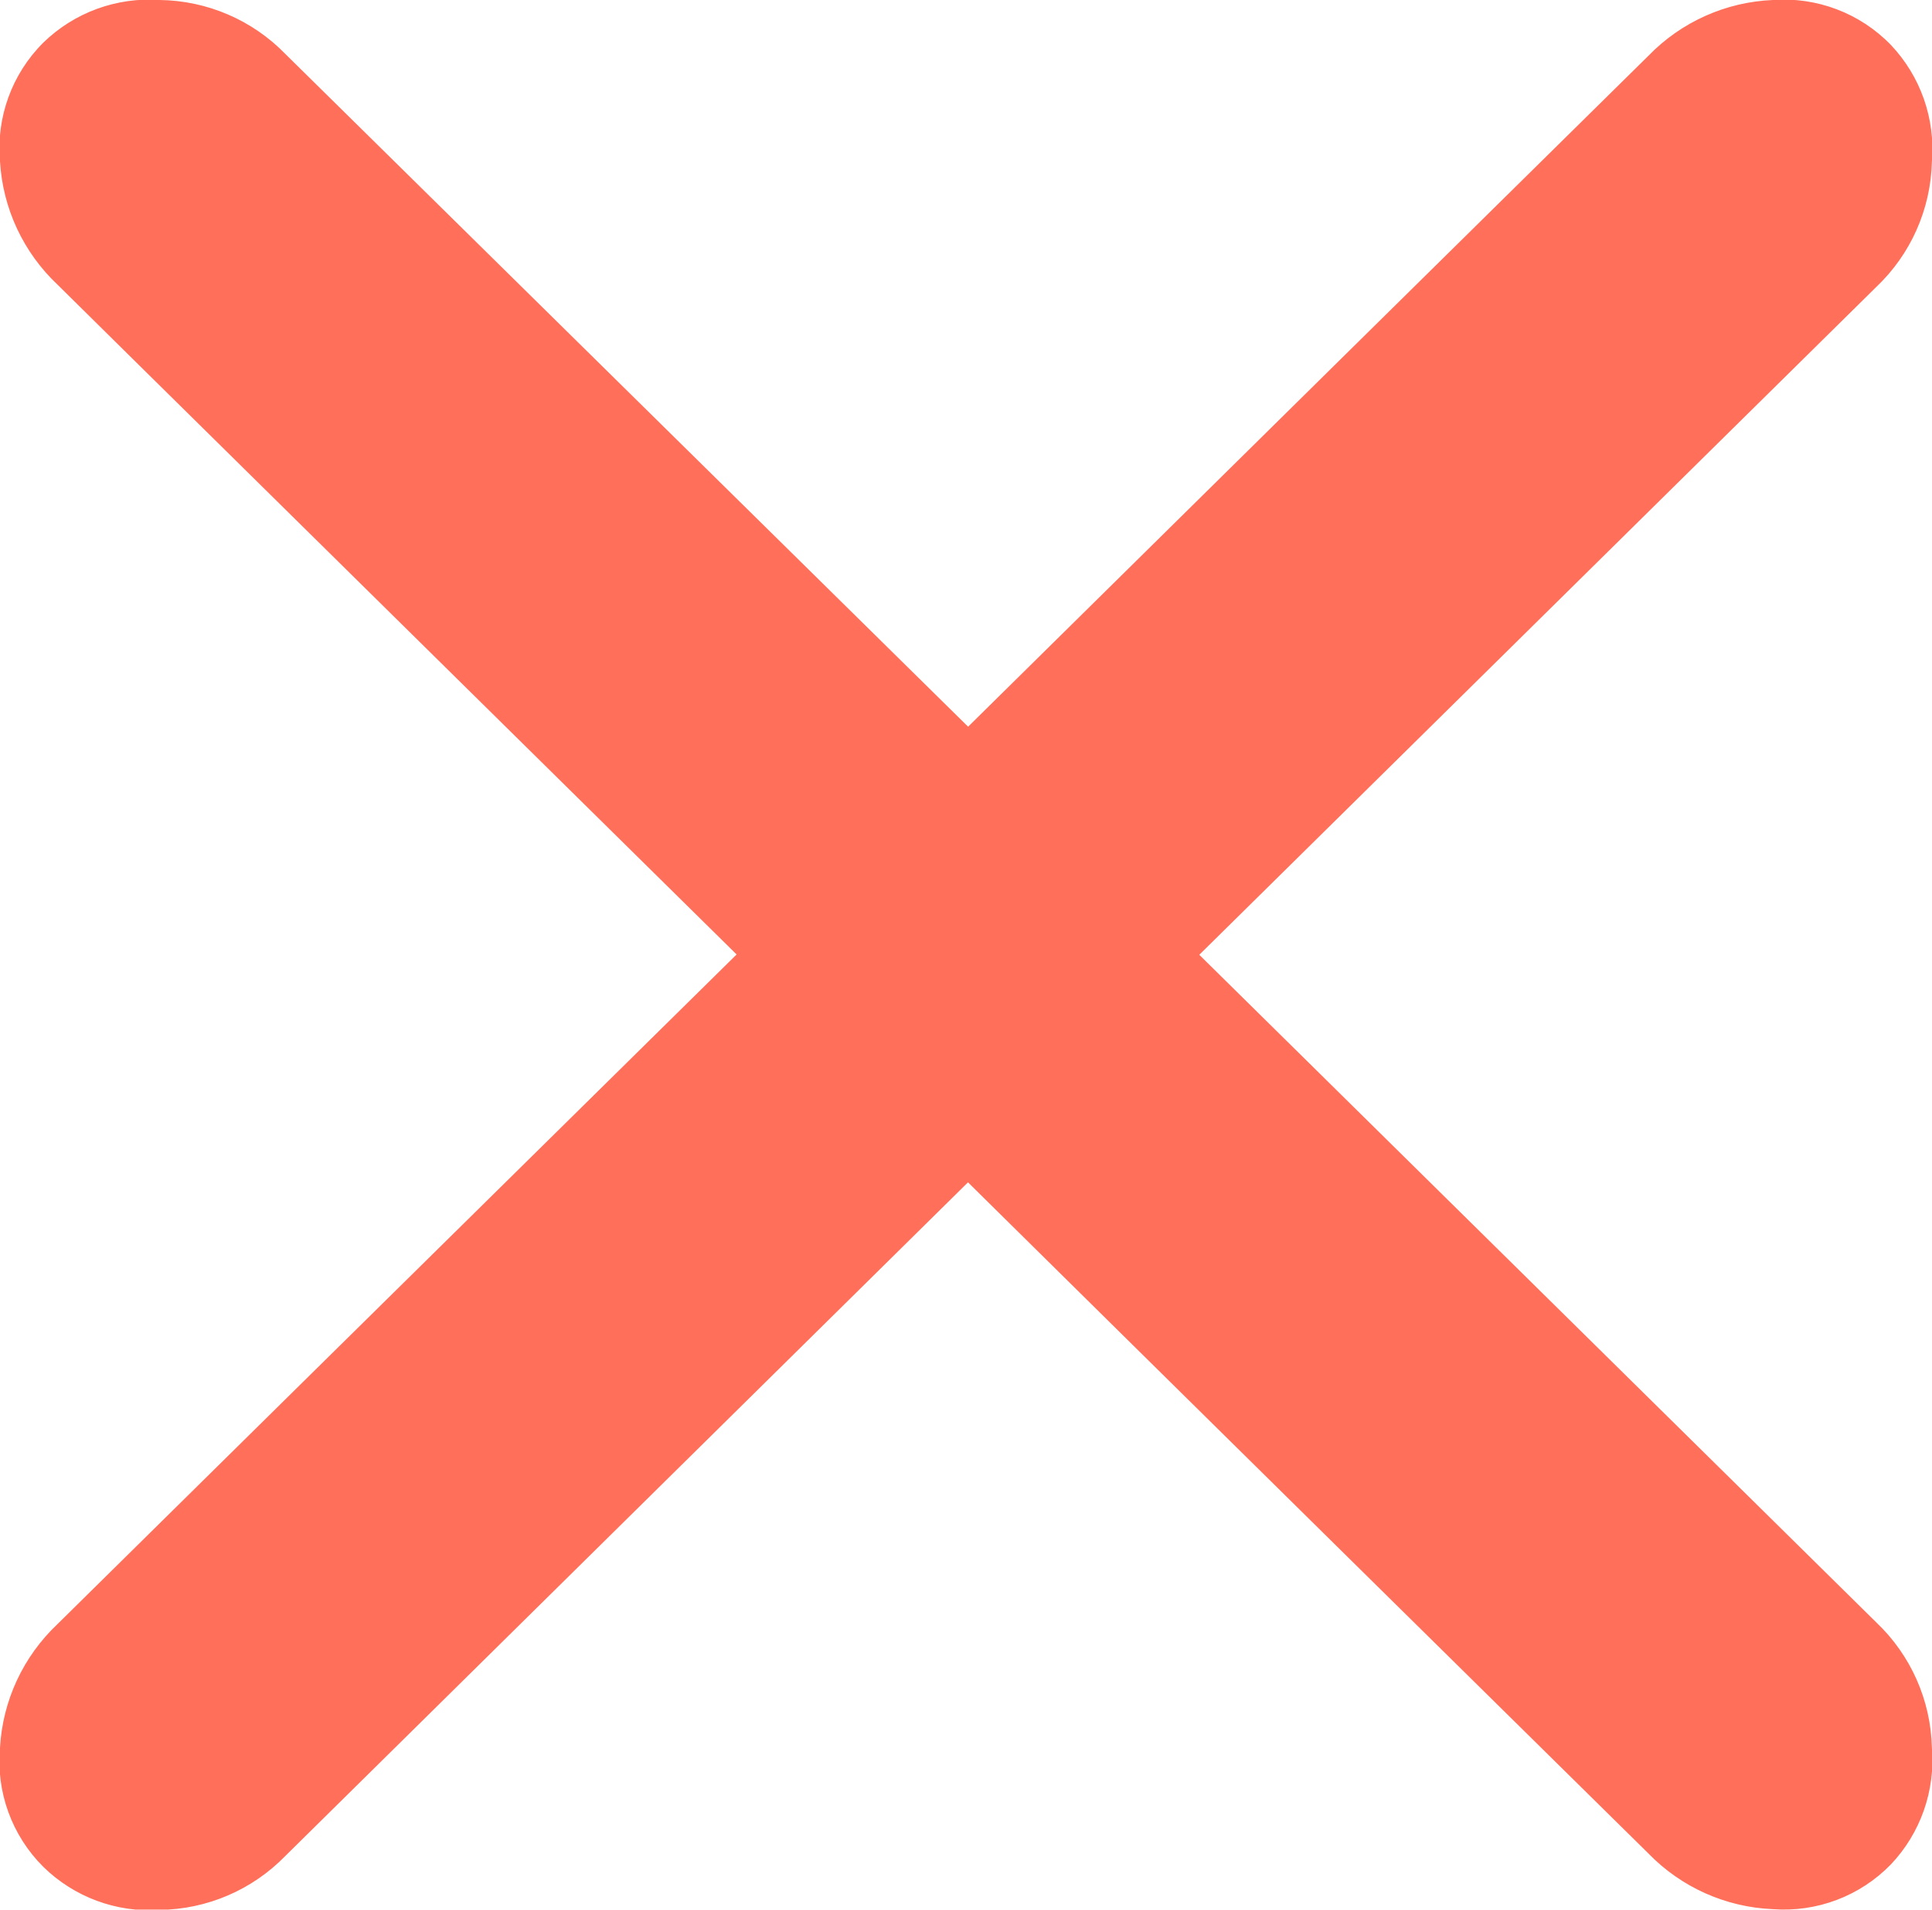
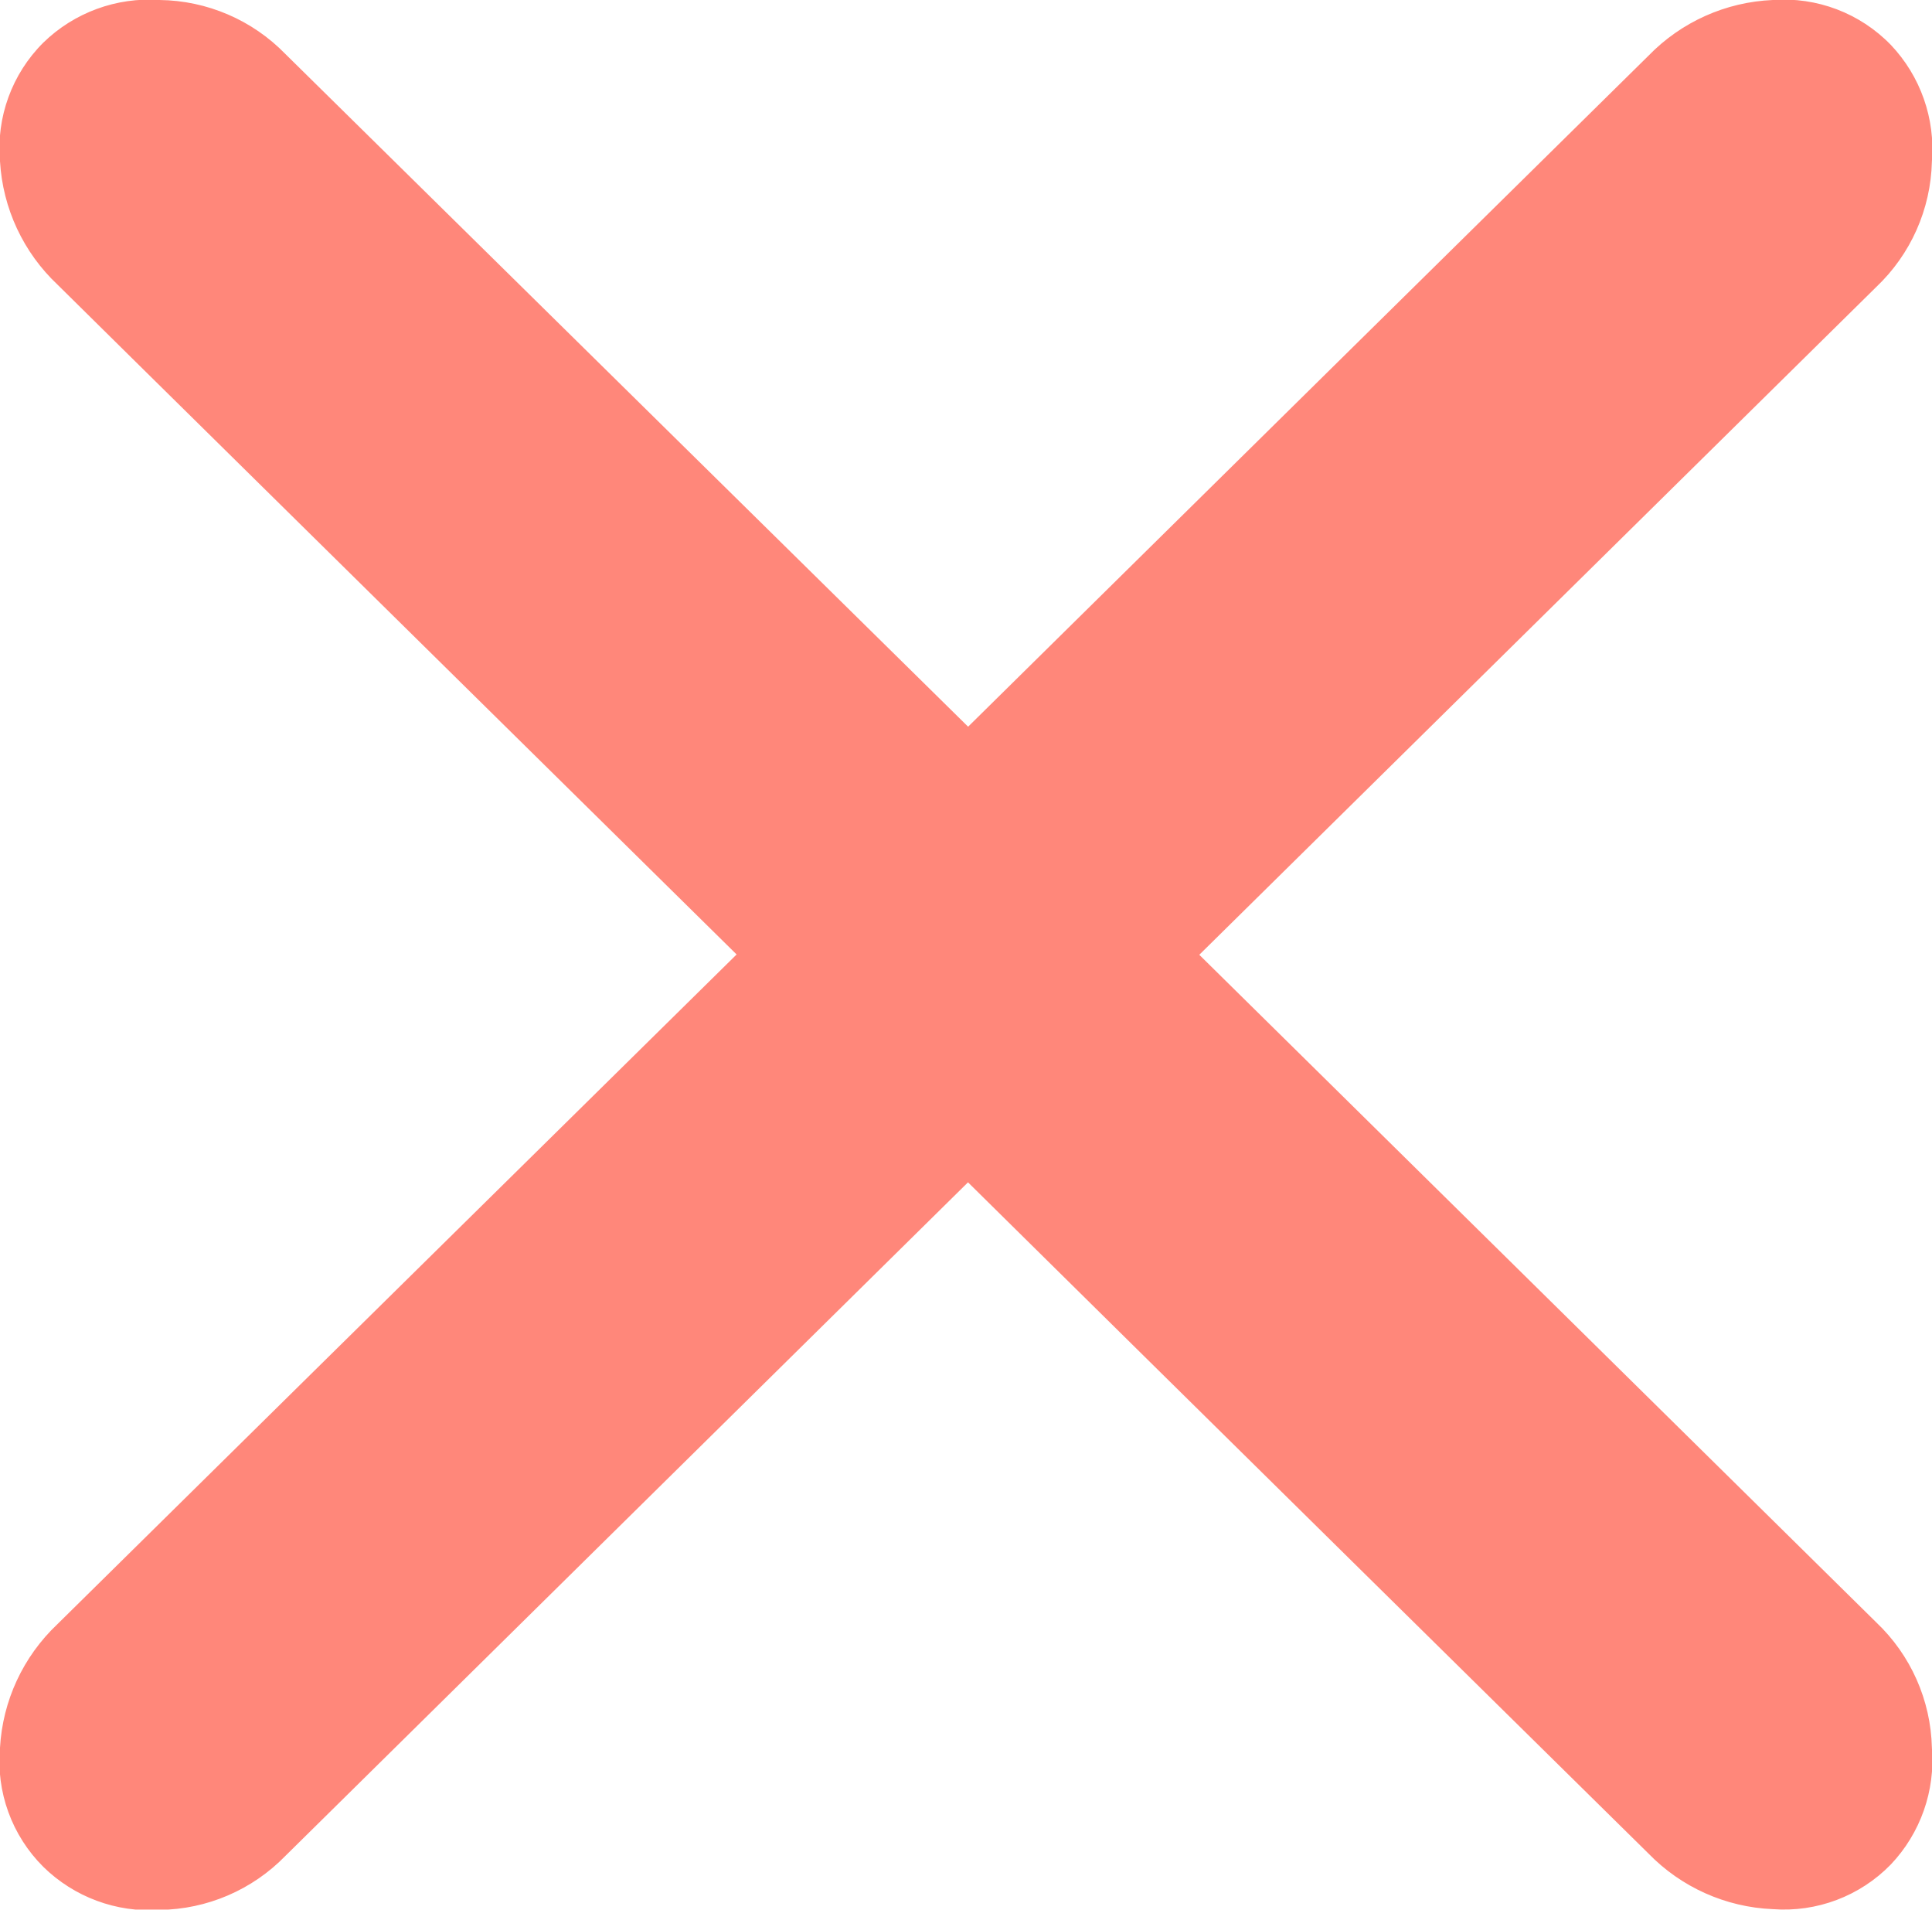
<svg xmlns="http://www.w3.org/2000/svg" width="17.851" height="17.64" viewBox="0 0 17.851 17.64">
  <defs>
    <clipPath id="clip-path">
-       <rect id="Rechteck_28" data-name="Rechteck 28" width="17.851" height="17.64" transform="translate(0 0)" fill="#ff6f5a" />
+       <rect id="rectangle_28" data-name="rectangle 28" width="17.851" height="17.64" transform="translate(0 0)" fill="#FF877A" />
    </clipPath>
  </defs>
-   <g id="Gruppe_41" data-name="Gruppe 41" transform="translate(0 0)">
-     <g id="Gruppe_39" data-name="Gruppe 39" transform="translate(0 0)" clip-path="url(#clip-path)">
-       <path id="Pfad_168" data-name="Pfad 168" d="M17.336,14.987a1.648,1.648,0,0,1,.514,1.157,1.4,1.4,0,0,1-.38,1.08,1.377,1.377,0,0,1-1.091.412,1.7,1.7,0,0,1-1.148-.514c-.28-.275-4.912-4.841-6.287-6.2L2.638,17.143a1.648,1.648,0,0,1-1.165.5A1.4,1.4,0,0,1,.4,17.245a1.376,1.376,0,0,1-.4-1.1,1.7,1.7,0,0,1,.53-1.141c.226-.224,3.982-3.926,6.276-6.187C4.515,6.558.759,2.856.533,2.631A1.7,1.7,0,0,1,0,1.49,1.376,1.376,0,0,1,.4.394,1.4,1.4,0,0,1,1.474,0,1.648,1.648,0,0,1,2.638.5L8.945,6.713C10.319,5.357,14.951.79,15.231.515A1.7,1.7,0,0,1,16.38,0,1.377,1.377,0,0,1,17.47.414a1.4,1.4,0,0,1,.38,1.08,1.648,1.648,0,0,1-.514,1.157L11.081,8.82Z" transform="translate(0 0)" fill="#ff6f5a" />
+   <g id="group_41" data-name="group 41" transform="translate(0 0)">
+     <g id="group_39" data-name="group 39" transform="translate(0 0)" clip-path="url(#clip-path)">
+       <path id="path_168" data-name="path 168" d="M17.336,14.987a1.648,1.648,0,0,1,.514,1.157,1.4,1.4,0,0,1-.38,1.08,1.377,1.377,0,0,1-1.091.412,1.7,1.7,0,0,1-1.148-.514c-.28-.275-4.912-4.841-6.287-6.2L2.638,17.143a1.648,1.648,0,0,1-1.165.5A1.4,1.4,0,0,1,.4,17.245a1.376,1.376,0,0,1-.4-1.1,1.7,1.7,0,0,1,.53-1.141c.226-.224,3.982-3.926,6.276-6.187C4.515,6.558.759,2.856.533,2.631A1.7,1.7,0,0,1,0,1.49,1.376,1.376,0,0,1,.4.394,1.4,1.4,0,0,1,1.474,0,1.648,1.648,0,0,1,2.638.5L8.945,6.713C10.319,5.357,14.951.79,15.231.515A1.7,1.7,0,0,1,16.38,0,1.377,1.377,0,0,1,17.47.414a1.4,1.4,0,0,1,.38,1.08,1.648,1.648,0,0,1-.514,1.157L11.081,8.82Z" transform="translate(0 0)" fill="#FF877A" />
    </g>
  </g>
</svg>
